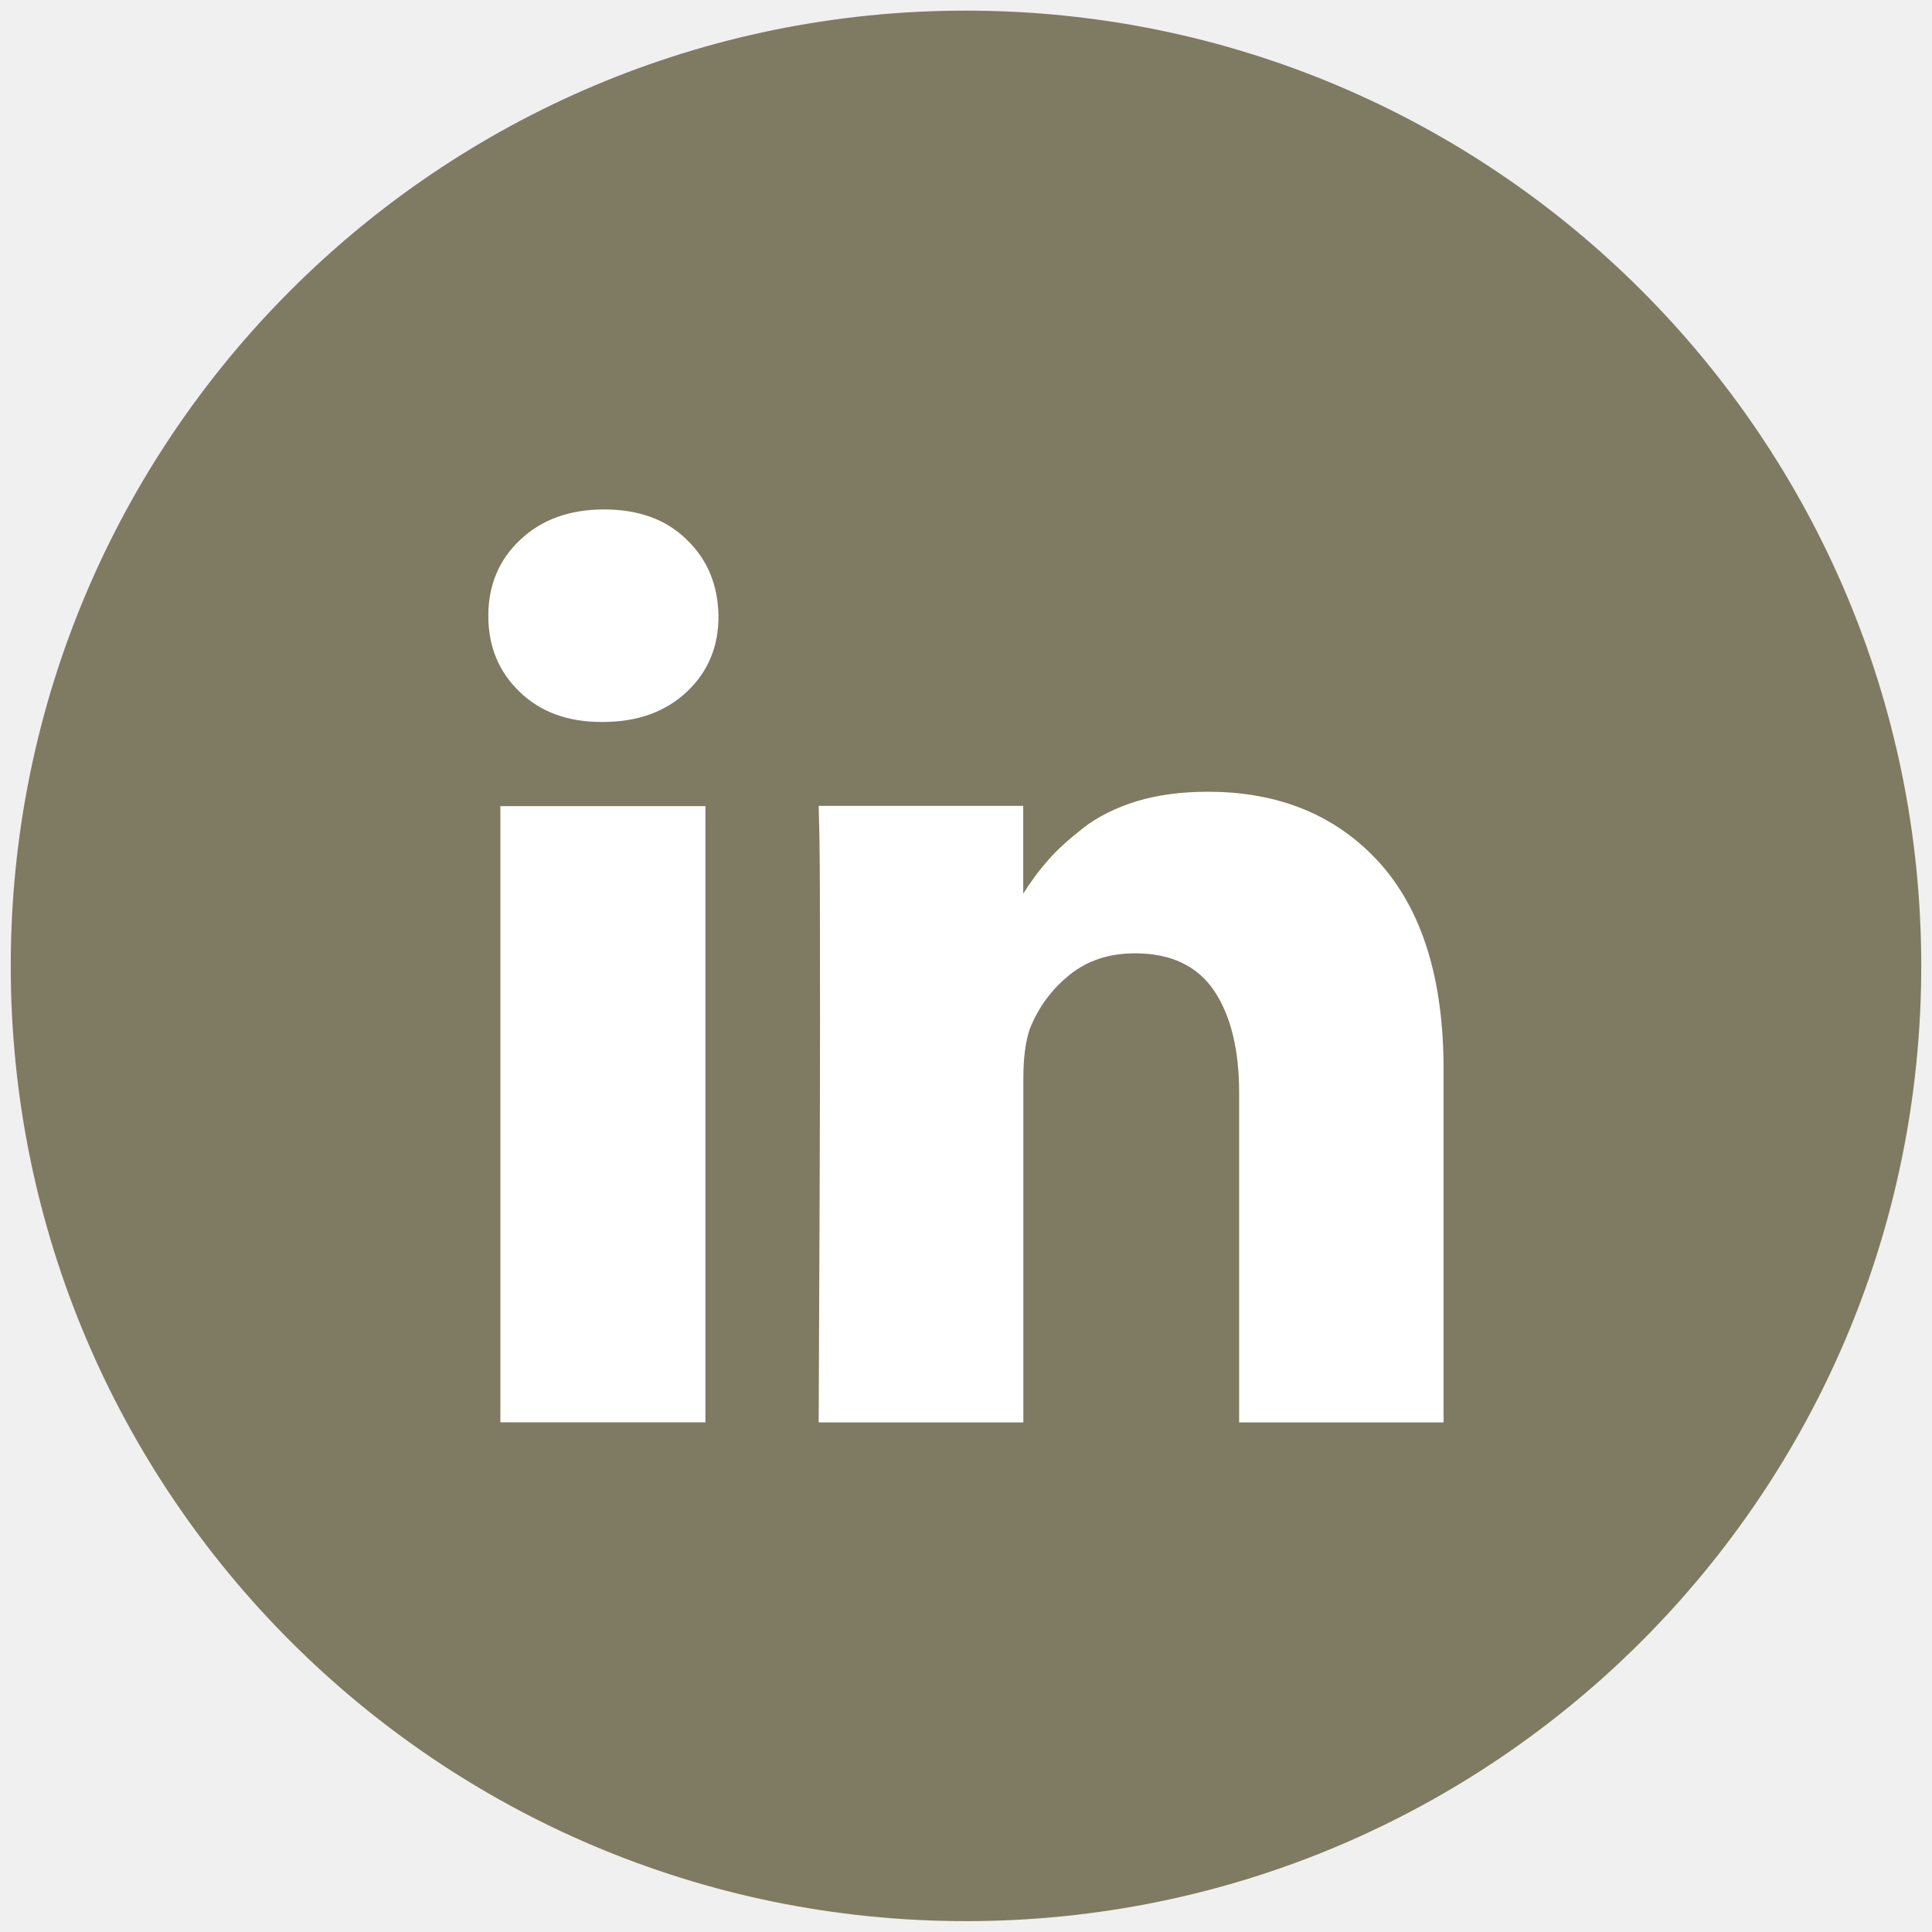
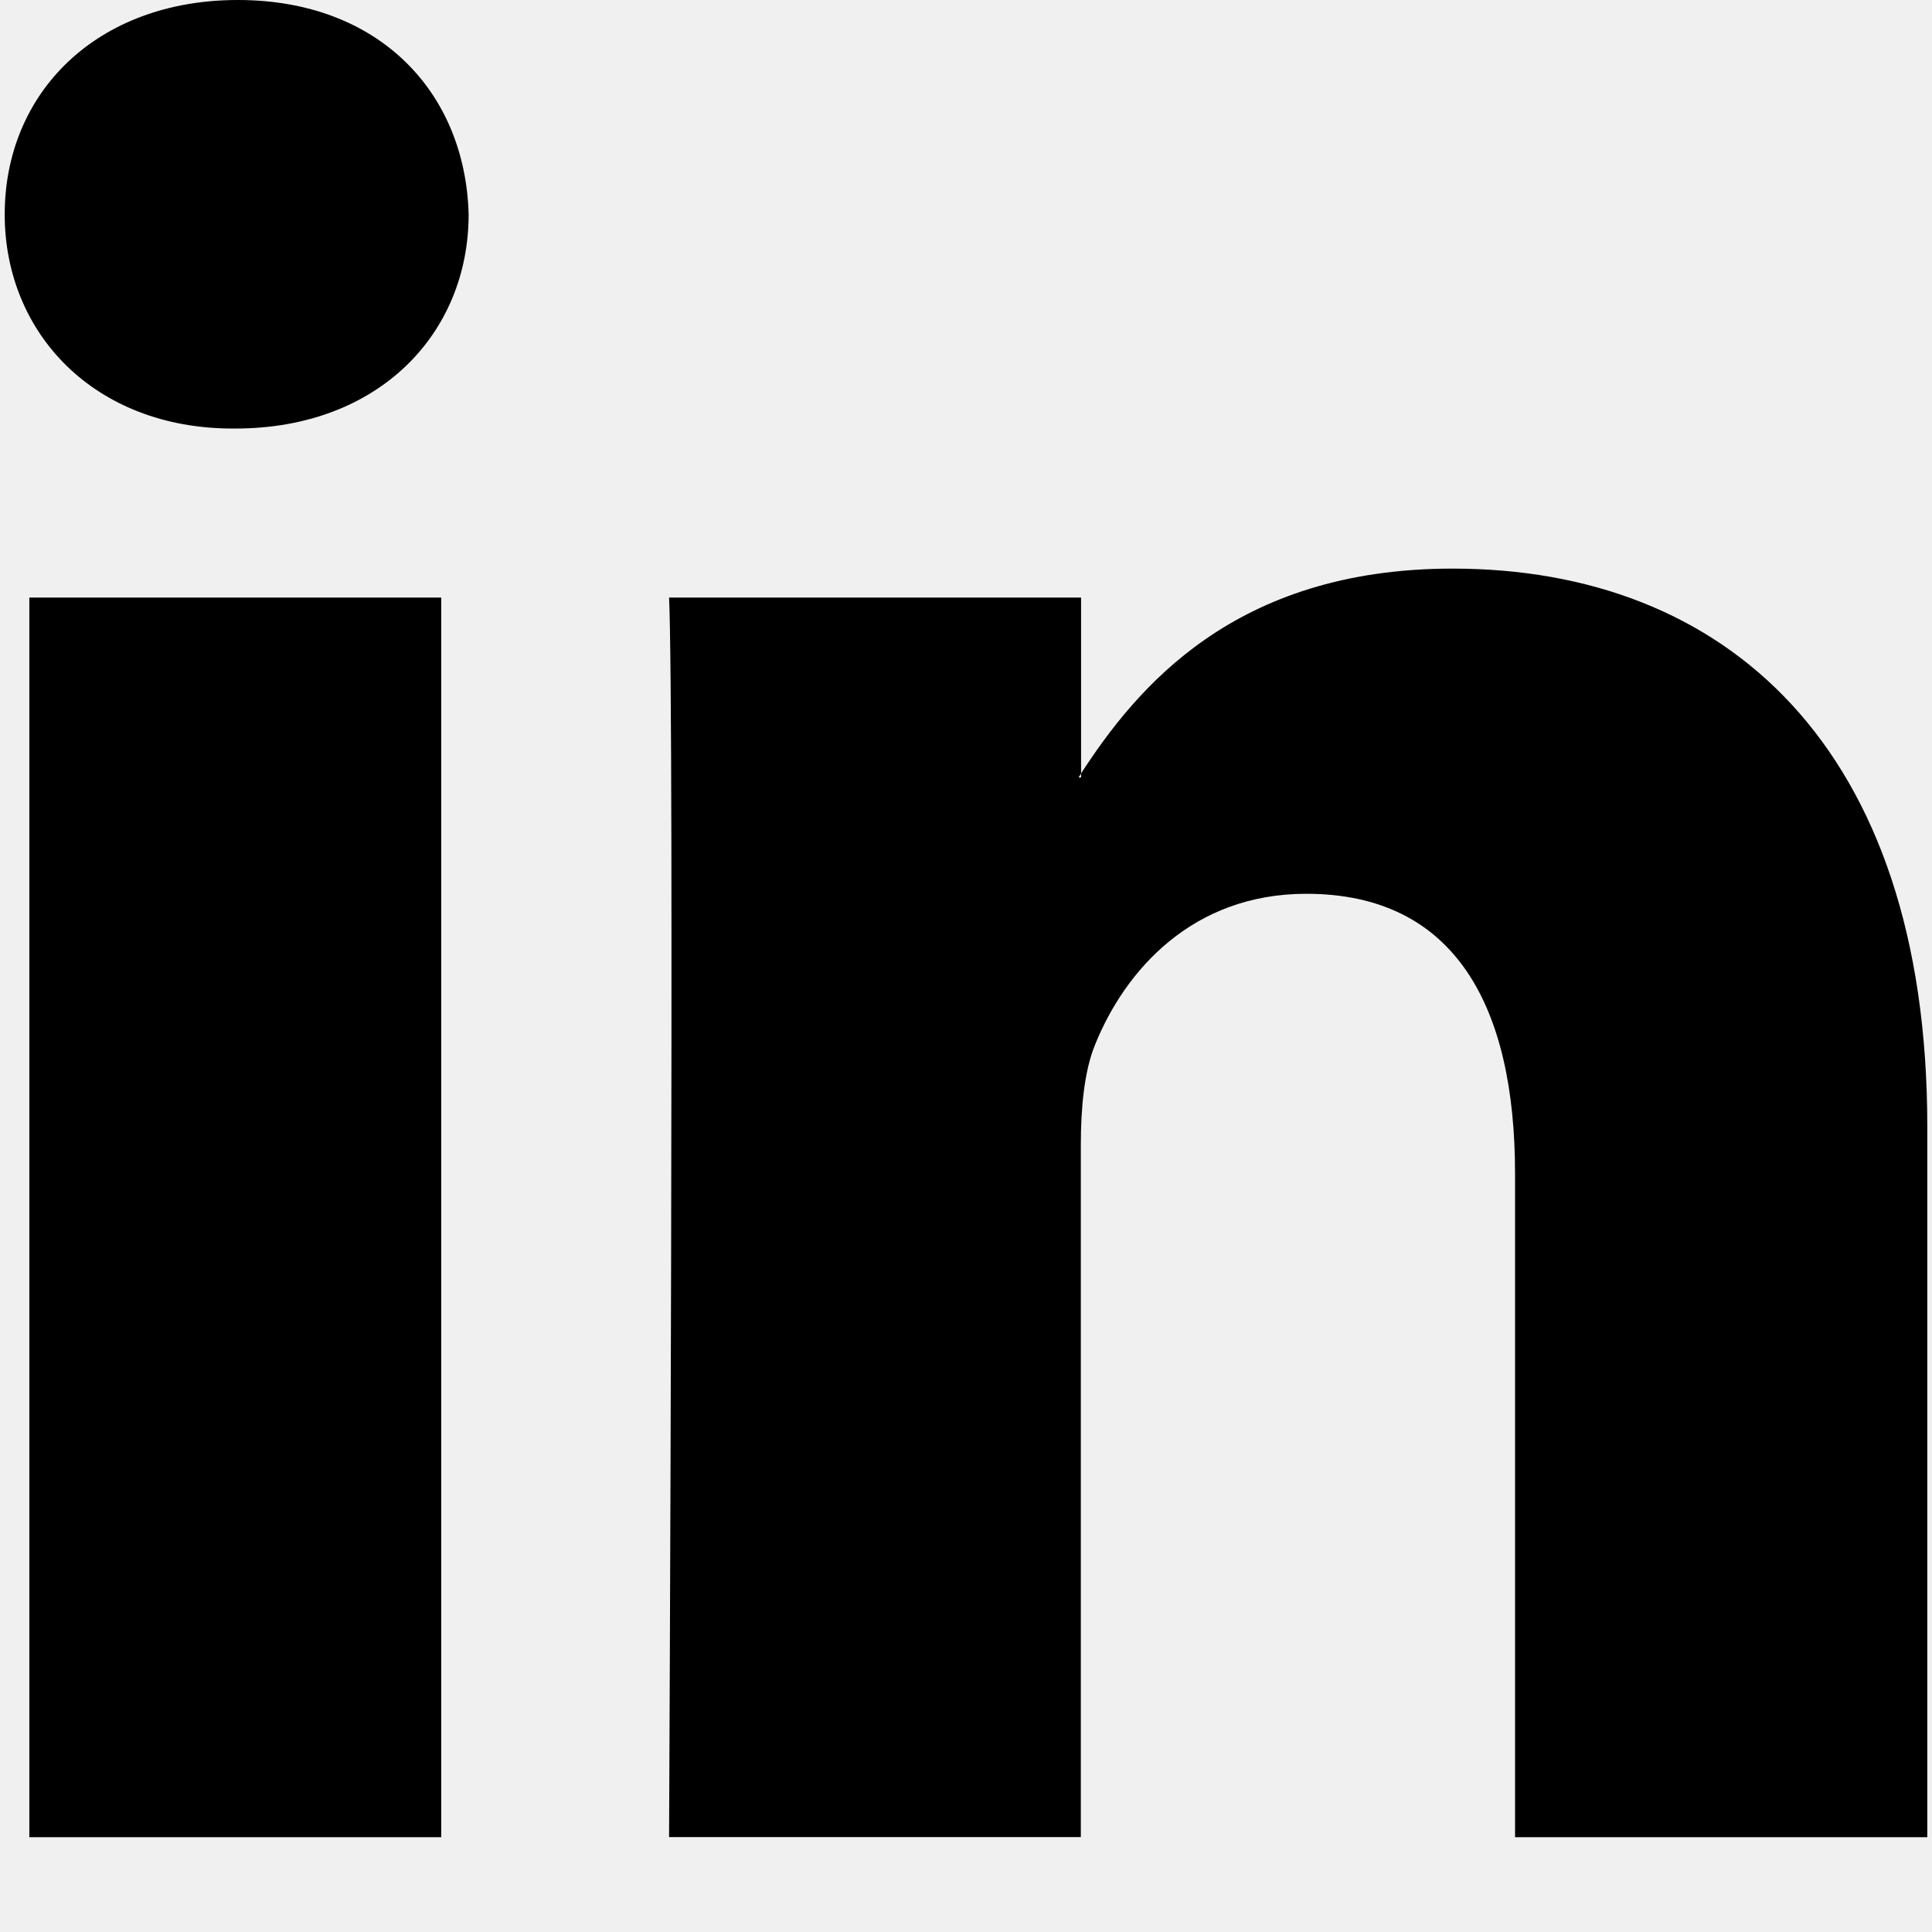
- <svg xmlns="http://www.w3.org/2000/svg" version="1.1" id="Layer_1" x="0px" y="0px" width="16px" height="16px" viewBox="0 0 16 16" enable-background="new 0 0 16 16" xml:space="preserve">
-   <g id="social-in-share">
-     <circle fill="#7F7A62" cx="8" cy="7.999" r="7.911" />
-     <path fill="#FFFFFF" d="M5.95,5.1c0.002,0.25-0.084,0.461-0.26,0.627C5.513,5.895,5.28,5.979,4.991,5.979h-0.01   c-0.281,0-0.509-0.084-0.68-0.252C4.129,5.561,4.044,5.352,4.044,5.1c0-0.254,0.088-0.465,0.266-0.631   c0.176-0.166,0.407-0.25,0.692-0.25c0.286,0,0.514,0.082,0.685,0.25C5.86,4.635,5.946,4.846,5.95,5.1z M5.842,6.676v5.103H4.144   V6.676H5.842z M11.955,8.854v2.926h-1.693V9.051c0-0.361-0.07-0.644-0.209-0.849C9.914,7.999,9.697,7.895,9.4,7.895   c-0.216,0-0.396,0.06-0.543,0.179c-0.146,0.118-0.255,0.265-0.326,0.44C8.494,8.617,8.475,8.756,8.475,8.932v2.848H6.78   c0.006-1.369,0.011-2.48,0.011-3.332c0-0.852-0.001-1.359-0.005-1.526L6.78,6.674h1.694v0.742H8.464   C8.533,7.307,8.603,7.21,8.676,7.128c0.071-0.083,0.169-0.172,0.291-0.268C9.089,6.764,9.238,6.69,9.415,6.635   c0.177-0.053,0.372-0.078,0.589-0.078c0.588,0,1.061,0.194,1.417,0.584C11.776,7.533,11.955,8.104,11.955,8.854z" />
+ <svg xmlns="http://www.w3.org/2000/svg" version="1.1" id="Capa_1" x="0px" y="0px" width="16px" height="16px" viewBox="0 0 16 16" enable-background="new 0 0 16 16" xml:space="preserve">
+   <g>
+     <path id="LinkedIn_3_" d="M15.961,9.328v5.887h-3.414V9.719c0-1.379-0.492-2.317-1.729-2.317c-0.943,0-1.5,0.634-1.748,1.247   C8.979,8.869,8.951,9.176,8.951,9.48v5.734h-3.41c0,0,0.045-9.301,0-10.265h3.412v1.455C8.949,6.417,8.939,6.426,8.932,6.439h0.021   V6.405c0.455-0.699,1.262-1.696,3.076-1.696C14.279,4.708,15.961,6.174,15.961,9.328z M1.97,0C0.802,0,0.039,0.766,0.039,1.776   c0,0.982,0.741,1.773,1.889,1.773h0.02c1.193,0,1.933-0.791,1.933-1.773C3.855,0.766,3.14,0,1.97,0z M0.243,15.215h3.411V4.949   H0.243V15.215z" />
  </g>
-   <g id="Layer_1_1_">
- </g>
</svg>
